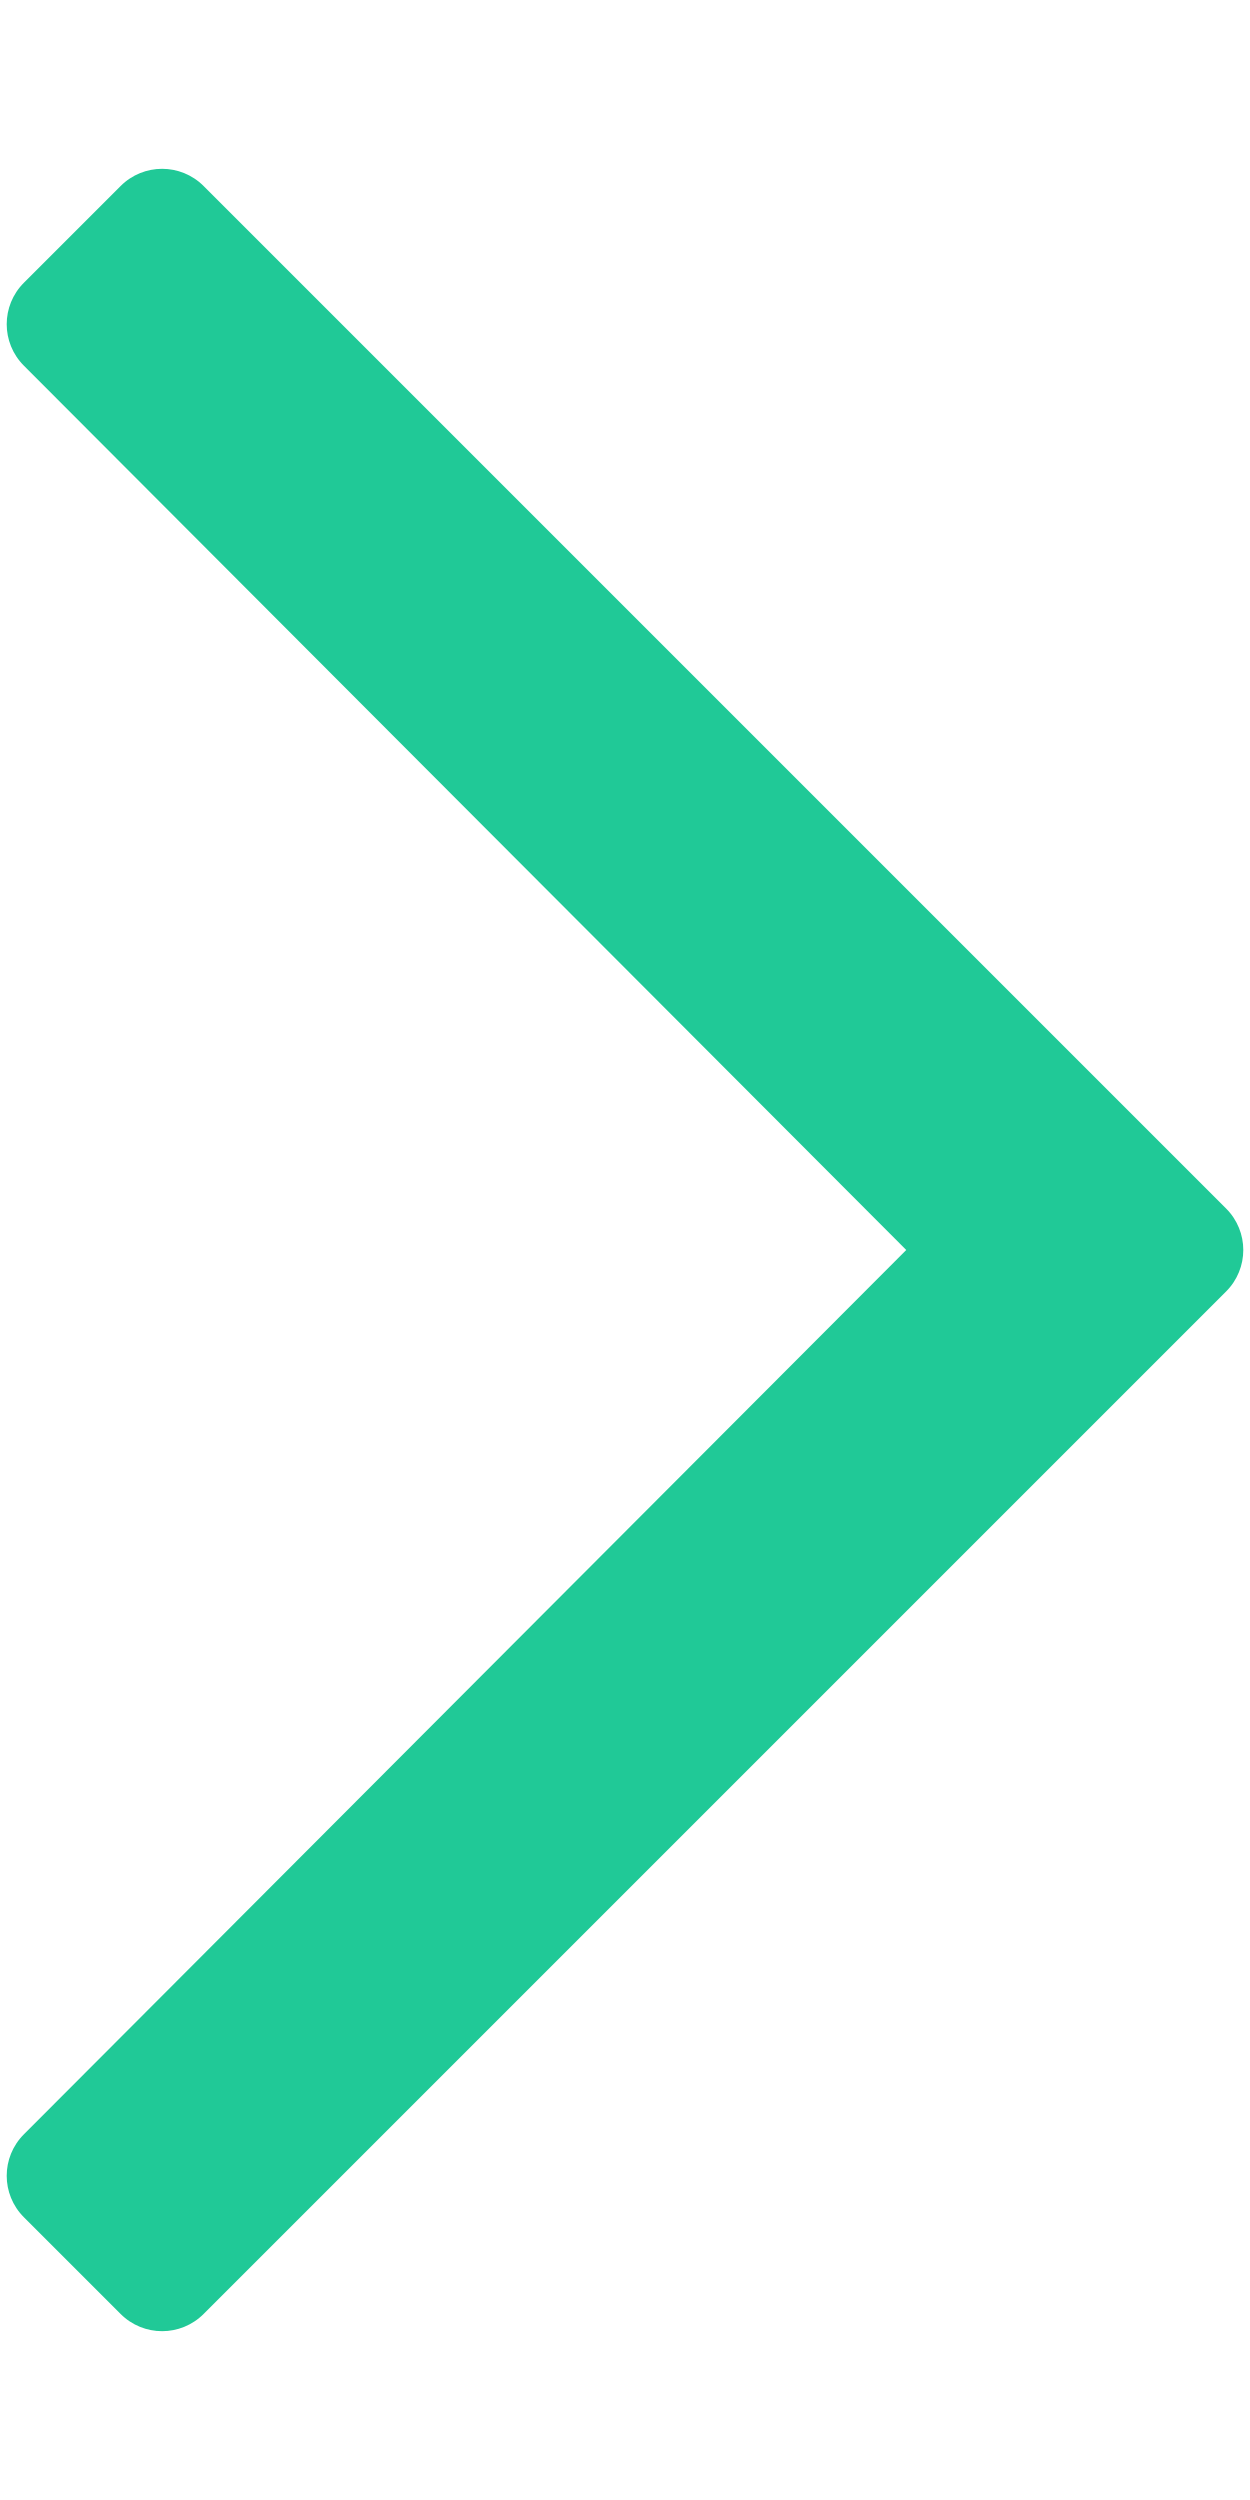
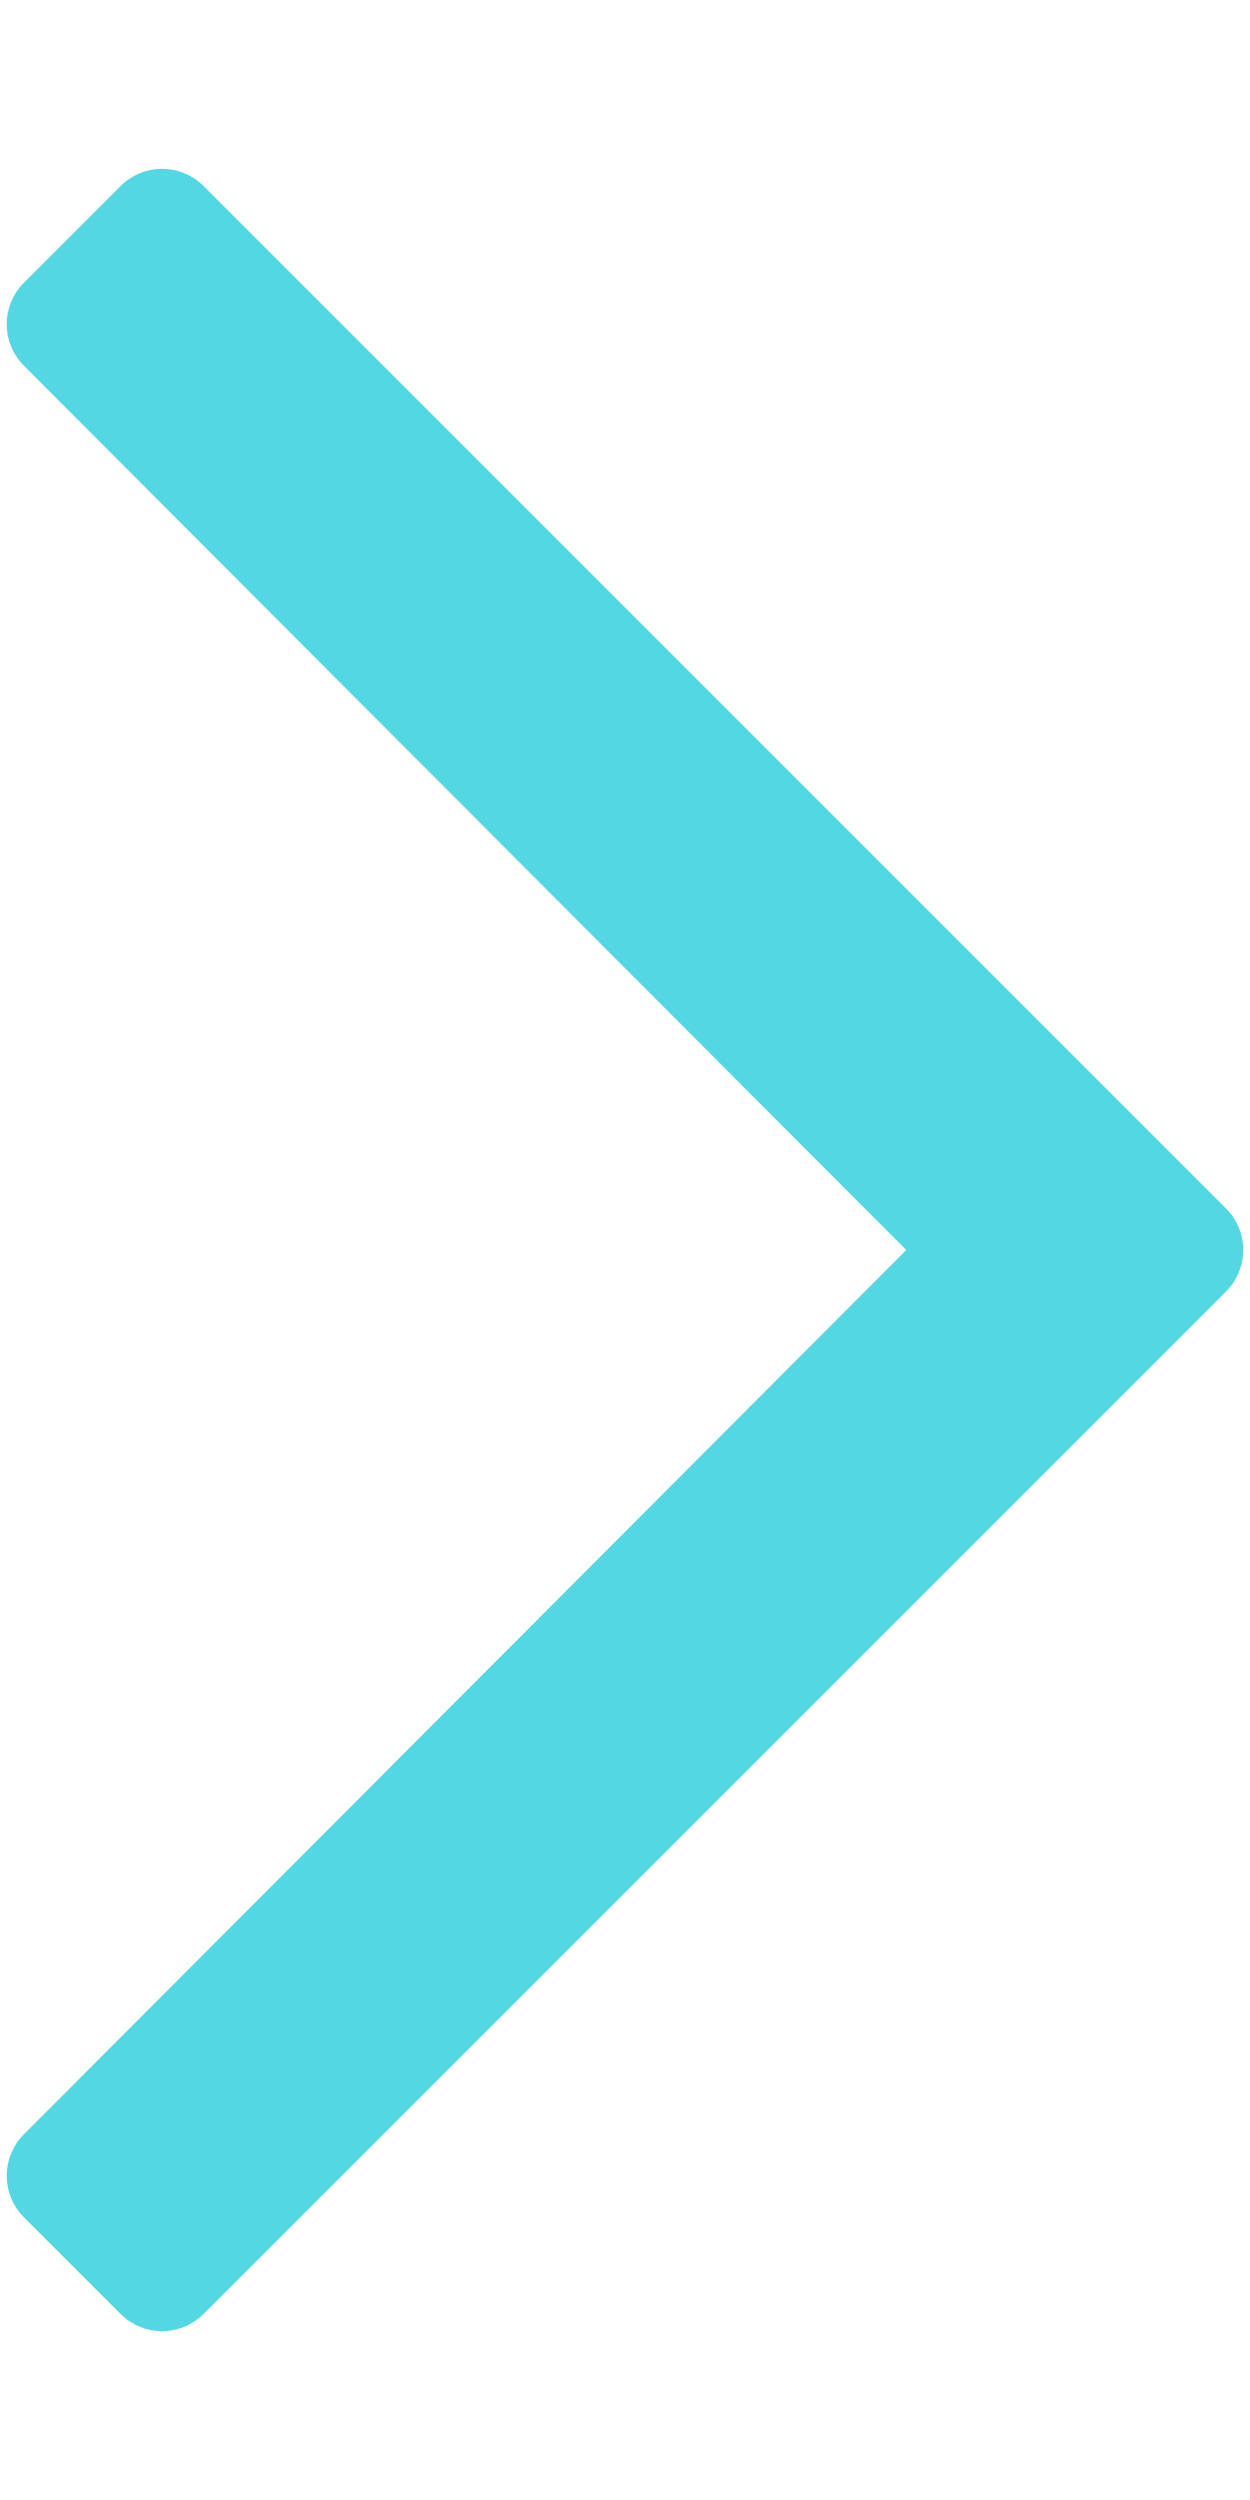
<svg xmlns="http://www.w3.org/2000/svg" version="1.1" id="Layer_1" x="0px" y="0px" viewBox="0 0 256 512" style="enable-background:new 0 0 256 512;" xml:space="preserve">
  <style type="text/css">
- 	.st0{fill:#20C997;}
+ 	.st0{fill:#53D8E3;}
</style>
  <path class="st0" d="M24.7,38.1L4.9,57.9c-4.7,4.7-4.7,12.3,0,17L185.6,256L4.9,437.1c-4.7,4.7-4.7,12.3,0,17l19.8,19.8  c4.7,4.7,12.3,4.7,17,0l209.4-209.4c4.7-4.7,4.7-12.3,0-17L41.7,38.1C37,33.4,29.4,33.4,24.7,38.1z" />
</svg>
